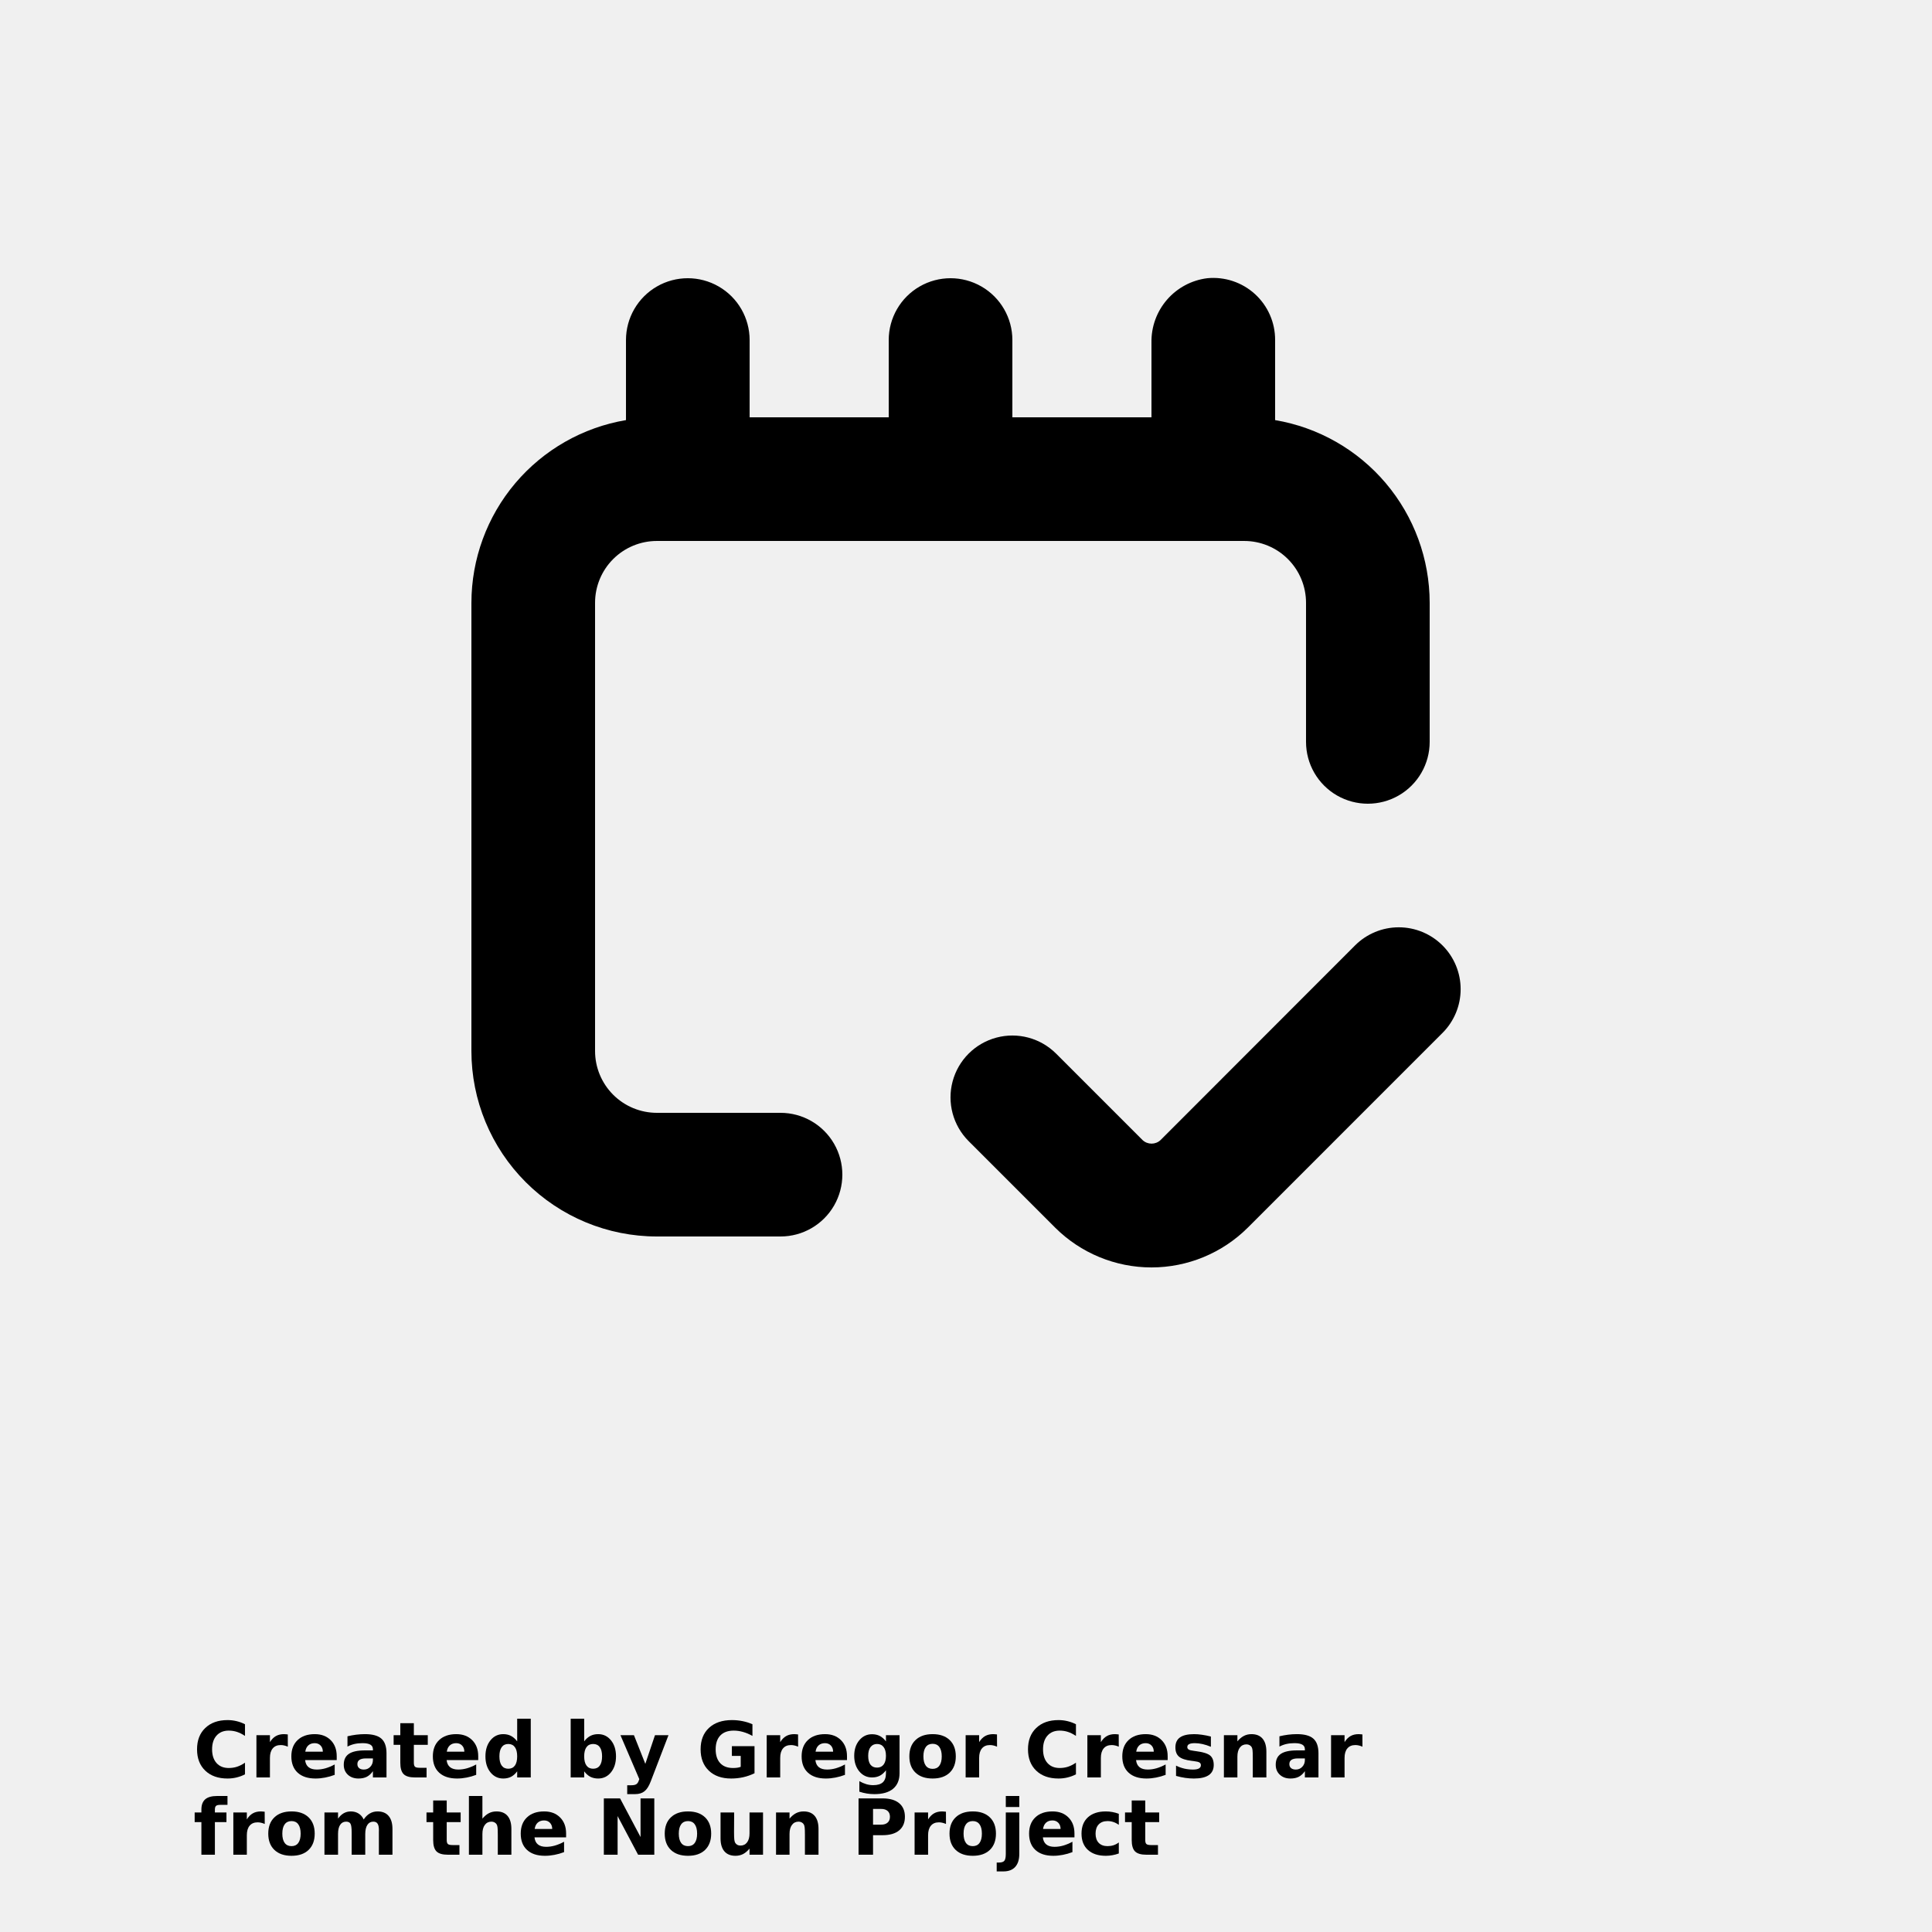
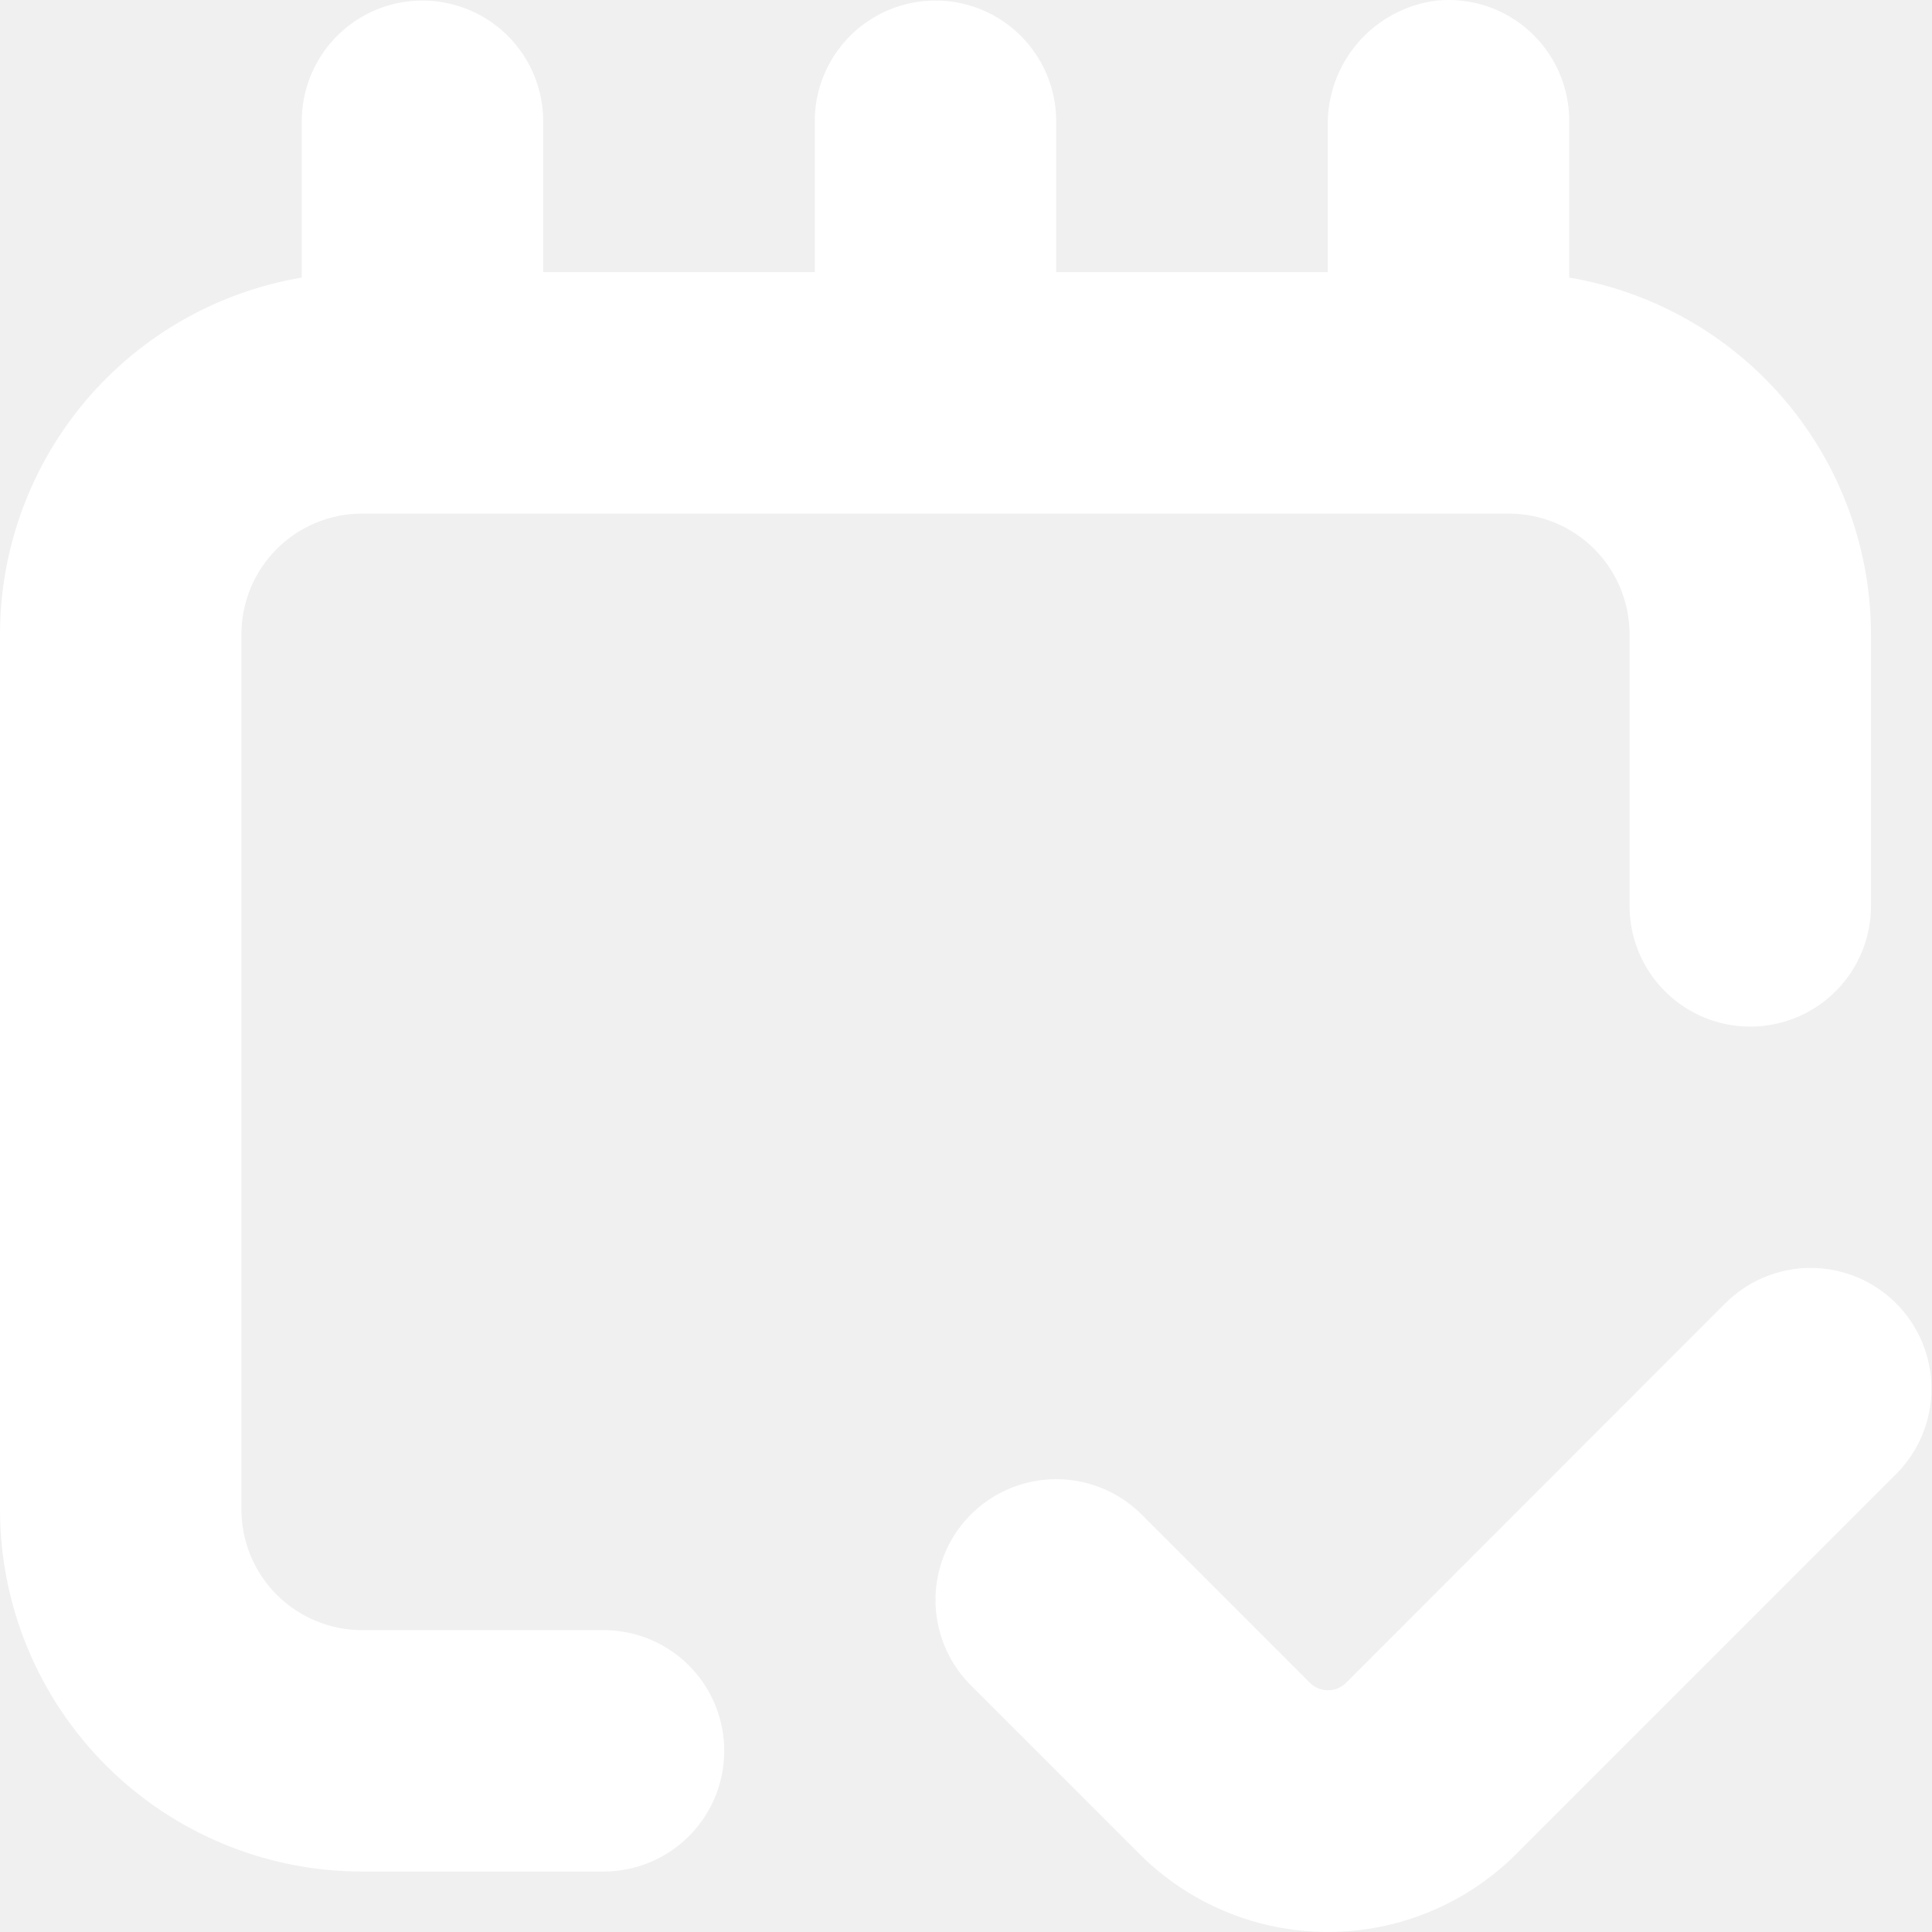
- <svg xmlns="http://www.w3.org/2000/svg" xmlns:xlink="http://www.w3.org/1999/xlink" width="700pt" height="700pt" version="1.1" viewBox="0 0 700 700">
-   <defs>
+ <svg xmlns="http://www.w3.org/2000/svg" width="58.219pt" height="58.235pt" version="1.1" viewBox="0 0 58.219 58.235" id="svg1334">
+   <defs id="defs1246">
    <symbol id="g" overflow="visible">
-       <path d="m18.766-1.125c-0.969 0.5-1.98 0.875-3.031 1.125-1.043 0.258-2.137 0.391-3.281 0.391-3.398 0-6.09-0.945-8.078-2.844-1.992-1.906-2.984-4.484-2.984-7.734 0-3.258 0.992-5.836 2.984-7.734 1.988-1.906 4.68-2.859 8.078-2.859 1.145 0 2.238 0.133 3.281 0.391 1.051 0.25 2.062 0.625 3.031 1.125v4.219c-0.98-0.656-1.945-1.141-2.891-1.453-0.949-0.312-1.949-0.469-3-0.469-1.875 0-3.352 0.605-4.422 1.812-1.074 1.199-1.609 2.856-1.609 4.969 0 2.106 0.535 3.762 1.609 4.969 1.07 1.199 2.547 1.797 4.422 1.797 1.051 0 2.051-0.148 3-0.453 0.945-0.312 1.91-0.801 2.891-1.469z" />
+       <path d="m 18.766,-1.125 c -0.969,0.5 -1.98,0.875 -3.031,1.125 -1.043,0.258 -2.137,0.391 -3.281,0.391 -3.398,0 -6.09,-0.945 -8.078,-2.844 -1.992,-1.906 -2.984,-4.484 -2.984,-7.734 0,-3.258 0.992,-5.836 2.984,-7.734 1.988,-1.906 4.68,-2.859 8.078,-2.859 1.145,0 2.238,0.133 3.281,0.391 1.051,0.25 2.062,0.625 3.031,1.125 v 4.219 c -0.98,-0.656 -1.945,-1.141 -2.891,-1.453 -0.949,-0.312 -1.949,-0.469 -3,-0.469 -1.875,0 -3.352,0.605 -4.422,1.812 -1.074,1.199 -1.609,2.856 -1.609,4.969 0,2.106 0.535,3.762 1.609,4.969 1.07,1.199 2.547,1.797 4.422,1.797 1.051,0 2.051,-0.148 3,-0.453 0.945,-0.312 1.91,-0.801 2.891,-1.469 z" id="path1183" />
    </symbol>
    <symbol id="a" overflow="visible">
-       <path d="m13.734-11.141c-0.438-0.195-0.871-0.344-1.297-0.438-0.418-0.102-0.84-0.156-1.266-0.156-1.262 0-2.231 0.406-2.906 1.219-0.68 0.805-1.016 1.953-1.016 3.453v7.062h-4.891v-15.312h4.891v2.516c0.625-1 1.344-1.727 2.156-2.188 0.82-0.469 1.801-0.703 2.938-0.703 0.164 0 0.344 0.012 0.531 0.031 0.195 0.012 0.477 0.039 0.844 0.078z" />
+       <path d="m 13.734,-11.141 c -0.438,-0.195 -0.871,-0.344 -1.297,-0.438 -0.418,-0.102 -0.84,-0.156 -1.266,-0.156 -1.262,0 -2.231,0.406 -2.906,1.219 -0.68,0.805 -1.016,1.953 -1.016,3.453 v 7.062 H 2.359 v -15.312 h 4.891 v 2.516 c 0.625,-1 1.344,-1.727 2.156,-2.188 0.82,-0.469 1.801,-0.703 2.938,-0.703 0.164,0 0.344,0.012 0.531,0.031 0.195,0.012 0.477,0.039 0.844,0.078 z" id="path1186" />
    </symbol>
    <symbol id="b" overflow="visible">
-       <path d="m17.641-7.703v1.406h-11.453c0.125 1.148 0.539 2.008 1.25 2.578 0.707 0.574 1.703 0.859 2.984 0.859 1.031 0 2.082-0.148 3.156-0.453 1.082-0.312 2.191-0.773 3.328-1.391v3.766c-1.156 0.438-2.312 0.766-3.469 0.984-1.156 0.227-2.312 0.344-3.469 0.344-2.773 0-4.93-0.703-6.469-2.109-1.531-1.406-2.297-3.379-2.297-5.922 0-2.5 0.754-4.461 2.266-5.891 1.508-1.438 3.582-2.156 6.219-2.156 2.406 0 4.332 0.73 5.781 2.188 1.445 1.449 2.172 3.383 2.172 5.797zm-5.031-1.625c0-0.926-0.273-1.672-0.812-2.234-0.543-0.57-1.25-0.859-2.125-0.859-0.949 0-1.719 0.266-2.312 0.797s-0.965 1.297-1.109 2.297z" />
+       <path d="m 17.641,-7.703 v 1.406 H 6.188 c 0.125,1.148 0.539,2.008 1.25,2.578 0.707,0.574 1.703,0.859 2.984,0.859 1.031,0 2.082,-0.148 3.156,-0.453 1.082,-0.312 2.191,-0.773 3.328,-1.391 v 3.766 c -1.156,0.438 -2.312,0.766 -3.469,0.984 -1.156,0.227 -2.312,0.344 -3.469,0.344 -2.773,0 -4.93,-0.703 -6.469,-2.109 -1.531,-1.406 -2.297,-3.379 -2.297,-5.922 0,-2.5 0.754,-4.461 2.266,-5.891 1.508,-1.438 3.582,-2.156 6.219,-2.156 2.406,0 4.332,0.73 5.781,2.188 1.445,1.449 2.172,3.383 2.172,5.797 z m -5.031,-1.625 c 0,-0.926 -0.273,-1.672 -0.812,-2.234 -0.543,-0.57 -1.25,-0.859 -2.125,-0.859 -0.949,0 -1.719,0.266 -2.312,0.797 -0.594,0.531 -0.965,1.297 -1.109,2.297 z" id="path1189" />
    </symbol>
    <symbol id="e" overflow="visible">
-       <path d="m9.219-6.891c-1.023 0-1.793 0.172-2.312 0.516-0.512 0.344-0.766 0.855-0.766 1.531 0 0.625 0.207 1.117 0.625 1.469 0.414 0.344 0.988 0.516 1.719 0.516 0.926 0 1.703-0.328 2.328-0.984 0.633-0.664 0.953-1.492 0.953-2.484v-0.562zm7.469-1.844v8.734h-4.922v-2.266c-0.656 0.93-1.398 1.605-2.219 2.031-0.824 0.414-1.824 0.625-3 0.625-1.586 0-2.871-0.457-3.859-1.375-0.992-0.926-1.484-2.129-1.484-3.609 0-1.789 0.613-3.102 1.844-3.938 1.238-0.844 3.18-1.266 5.828-1.266h2.891v-0.391c0-0.77-0.309-1.332-0.922-1.688-0.617-0.363-1.57-0.547-2.859-0.547-1.055 0-2.031 0.105-2.938 0.312-0.898 0.211-1.73 0.523-2.5 0.938v-3.734c1.039-0.25 2.086-0.441 3.141-0.578 1.062-0.133 2.125-0.203 3.188-0.203 2.758 0 4.75 0.547 5.969 1.641 1.227 1.086 1.844 2.856 1.844 5.312z" />
+       <path d="m 9.219,-6.891 c -1.023,0 -1.793,0.172 -2.312,0.516 -0.512,0.344 -0.766,0.855 -0.766,1.531 0,0.625 0.207,1.117 0.625,1.469 0.414,0.344 0.988,0.516 1.719,0.516 0.926,0 1.703,-0.328 2.328,-0.984 0.633,-0.664 0.953,-1.492 0.953,-2.484 v -0.562 z m 7.469,-1.844 V 0 h -4.922 v -2.266 c -0.656,0.93 -1.398,1.605 -2.219,2.031 -0.824,0.414 -1.824,0.625 -3,0.625 -1.586,0 -2.871,-0.457 -3.859,-1.375 -0.992,-0.926 -1.484,-2.129 -1.484,-3.609 0,-1.789 0.613,-3.102 1.844,-3.938 1.238,-0.844 3.18,-1.266 5.828,-1.266 h 2.891 v -0.391 c 0,-0.77 -0.309,-1.332 -0.922,-1.688 -0.617,-0.363 -1.57,-0.547 -2.859,-0.547 -1.055,0 -2.031,0.105 -2.938,0.312 -0.898,0.211 -1.73,0.523 -2.5,0.938 v -3.734 c 1.039,-0.25 2.086,-0.441 3.141,-0.578 1.062,-0.133 2.125,-0.203 3.188,-0.203 2.758,0 4.75,0.547 5.969,1.641 1.227,1.086 1.844,2.856 1.844,5.312 z" id="path1192" />
    </symbol>
    <symbol id="d" overflow="visible">
-       <path d="m7.703-19.656v4.344h5.047v3.5h-5.047v6.5c0 0.711 0.141 1.188 0.422 1.438s0.836 0.375 1.672 0.375h2.516v3.5h-4.188c-1.938 0-3.312-0.398-4.125-1.203-0.805-0.812-1.203-2.18-1.203-4.109v-6.5h-2.422v-3.5h2.422v-4.344z" />
+       <path d="m 7.703,-19.656 v 4.344 H 12.75 v 3.5 H 7.703 v 6.5 c 0,0.711 0.141,1.188 0.422,1.438 0.281,0.25 0.836,0.375 1.672,0.375 h 2.516 v 3.5 h -4.188 c -1.938,0 -3.312,-0.398 -4.125,-1.203 -0.805,-0.812 -1.203,-2.18 -1.203,-4.109 v -6.5 h -2.422 v -3.5 h 2.422 v -4.344 z" id="path1195" />
    </symbol>
    <symbol id="k" overflow="visible">
-       <path d="m12.766-13.078v-8.203h4.922v21.281h-4.922v-2.219c-0.668 0.906-1.406 1.57-2.219 1.984s-1.758 0.625-2.828 0.625c-1.887 0-3.434-0.75-4.641-2.25-1.211-1.5-1.812-3.426-1.812-5.781 0-2.363 0.602-4.297 1.812-5.797 1.207-1.5 2.754-2.25 4.641-2.25 1.062 0 2 0.215 2.812 0.641 0.82 0.43 1.566 1.086 2.234 1.969zm-3.219 9.922c1.039 0 1.836-0.379 2.391-1.141 0.551-0.77 0.828-1.883 0.828-3.344 0-1.457-0.277-2.566-0.828-3.328-0.555-0.77-1.352-1.156-2.391-1.156-1.043 0-1.84 0.387-2.391 1.156-0.555 0.762-0.828 1.871-0.828 3.328 0 1.461 0.273 2.574 0.828 3.344 0.551 0.762 1.348 1.141 2.391 1.141z" />
+       <path d="m 12.766,-13.078 v -8.203 h 4.922 V -10e-5 H 12.766 v -2.219 c -0.668,0.906 -1.406,1.57 -2.219,1.984 -0.813,0.414 -1.758,0.625 -2.828,0.625 -1.887,0 -3.434,-0.75 -4.641,-2.25 -1.211,-1.5 -1.812,-3.426 -1.812,-5.781 0,-2.363 0.602,-4.297 1.812,-5.797 1.207,-1.5 2.754,-2.25 4.641,-2.25 1.062,0 2,0.215 2.812,0.641 0.82,0.43 1.566,1.086 2.234,1.969 z m -3.219,9.922 c 1.039,0 1.836,-0.379 2.391,-1.141 0.551,-0.77 0.828,-1.883 0.828,-3.344 0,-1.457 -0.277,-2.566 -0.828,-3.328 -0.555,-0.77 -1.352,-1.156 -2.391,-1.156 -1.043,0 -1.84,0.387 -2.391,1.156 -0.555,0.762 -0.828,1.871 -0.828,3.328 0,1.461 0.273,2.574 0.828,3.344 0.551,0.762 1.348,1.141 2.391,1.141 z" id="path1198" />
    </symbol>
    <symbol id="j" overflow="visible">
-       <path d="m10.5-3.156c1.051 0 1.852-0.379 2.406-1.141 0.551-0.77 0.828-1.883 0.828-3.344 0-1.457-0.277-2.566-0.828-3.328-0.555-0.77-1.355-1.156-2.406-1.156-1.055 0-1.859 0.387-2.422 1.156-0.555 0.773-0.828 1.883-0.828 3.328 0 1.449 0.273 2.559 0.828 3.328 0.562 0.773 1.367 1.156 2.422 1.156zm-3.25-9.922c0.676-0.883 1.422-1.539 2.234-1.969 0.82-0.426 1.766-0.641 2.828-0.641 1.895 0 3.445 0.75 4.656 2.25 1.207 1.5 1.812 3.434 1.812 5.797 0 2.356-0.605 4.281-1.812 5.781-1.211 1.5-2.762 2.25-4.656 2.25-1.062 0-2.008-0.211-2.828-0.625-0.812-0.426-1.559-1.086-2.234-1.984v2.219h-4.891v-21.281h4.891z" />
+       <path d="m 10.5,-3.156 c 1.051,0 1.852,-0.379 2.406,-1.141 0.551,-0.77 0.828,-1.883 0.828,-3.344 0,-1.457 -0.277,-2.566 -0.828,-3.328 -0.555,-0.77 -1.355,-1.156 -2.406,-1.156 -1.055,0 -1.859,0.387 -2.422,1.156 -0.555,0.773 -0.828,1.883 -0.828,3.328 0,1.449 0.273,2.559 0.828,3.328 0.562,0.773 1.367,1.156 2.422,1.156 z m -3.25,-9.922 c 0.676,-0.883 1.422,-1.539 2.234,-1.969 0.82,-0.426 1.766,-0.641 2.828,-0.641 1.895,0 3.445,0.75 4.656,2.25 1.207,1.5 1.812,3.434 1.812,5.797 0,2.356 -0.605,4.281 -1.812,5.781 -1.211,1.5 -2.762,2.25 -4.656,2.25 -1.062,0 -2.008,-0.211 -2.828,-0.625 C 8.672,-0.66 7.926,-1.32 7.25,-2.219 V -2e-5 H 2.359 v -21.281 H 7.25 Z" id="path1201" />
    </symbol>
    <symbol id="i" overflow="visible">
-       <path d="m0.344-15.312h4.891l4.125 10.391 3.5-10.391h4.891l-6.438 16.766c-0.648 1.695-1.402 2.883-2.266 3.562-0.867 0.688-2 1.031-3.406 1.031h-2.844v-3.219h1.531c0.832 0 1.438-0.137 1.812-0.406 0.383-0.262 0.68-0.73 0.891-1.406l0.141-0.422z" />
+       <path d="m 0.344,-15.312 h 4.891 l 4.125,10.391 3.5,-10.391 h 4.891 l -6.438,16.766 c -0.648,1.695 -1.402,2.883 -2.266,3.562 -0.867,0.688 -2,1.031 -3.406,1.031 H 2.797 V 2.829 h 1.531 c 0.832,0 1.438,-0.137 1.812,-0.406 C 6.523,2.161 6.82,1.692 7.031,1.016 L 7.172,0.595 Z" id="path1204" />
    </symbol>
    <symbol id="h" overflow="visible">
-       <path d="m20.922-1.516c-1.312 0.637-2.68 1.117-4.094 1.438-1.406 0.312-2.867 0.469-4.375 0.469-3.398 0-6.09-0.945-8.078-2.844-1.992-1.906-2.984-4.484-2.984-7.734 0-3.289 1.008-5.879 3.031-7.766 2.031-1.883 4.805-2.828 8.328-2.828 1.352 0 2.648 0.133 3.891 0.391 1.25 0.25 2.426 0.625 3.531 1.125v4.219c-1.148-0.645-2.281-1.125-3.406-1.438-1.125-0.32-2.25-0.484-3.375-0.484-2.106 0-3.727 0.59-4.859 1.766-1.125 1.168-1.688 2.84-1.688 5.016 0 2.156 0.547 3.824 1.641 5 1.094 1.18 2.644 1.766 4.656 1.766 0.539 0 1.047-0.031 1.516-0.094 0.477-0.07 0.898-0.18 1.266-0.328v-3.969h-3.203v-3.516h8.203z" />
+       <path d="m 20.922,-1.516 c -1.312,0.637 -2.68,1.117 -4.094,1.438 -1.406,0.312 -2.867,0.469 -4.375,0.469 -3.398,0 -6.09,-0.945 -8.078,-2.844 -1.992,-1.906 -2.984,-4.484 -2.984,-7.734 0,-3.289 1.008,-5.879 3.031,-7.766 2.031,-1.883 4.805,-2.828 8.328,-2.828 1.352,0 2.648,0.133 3.891,0.391 1.25,0.25 2.426,0.625 3.531,1.125 v 4.219 c -1.148,-0.645 -2.281,-1.125 -3.406,-1.438 -1.125,-0.32 -2.25,-0.484 -3.375,-0.484 -2.106,0 -3.727,0.59 -4.859,1.766 -1.125,1.168 -1.688,2.84 -1.688,5.016 0,2.156 0.547,3.824 1.641,5 1.094,1.18 2.644,1.766 4.656,1.766 0.539,0 1.047,-0.031 1.516,-0.094 0.477,-0.07 0.898,-0.18 1.266,-0.328 v -3.969 h -3.203 v -3.516 h 8.203 z" id="path1207" />
    </symbol>
    <symbol id="u" overflow="visible">
-       <path d="m12.766-2.594c-0.668 0.887-1.406 1.543-2.219 1.969-0.812 0.418-1.758 0.625-2.828 0.625-1.867 0-3.406-0.734-4.625-2.203-1.219-1.477-1.828-3.352-1.828-5.625 0-2.289 0.609-4.164 1.828-5.625 1.219-1.469 2.758-2.203 4.625-2.203 1.07 0 2.016 0.215 2.828 0.641 0.812 0.418 1.551 1.074 2.219 1.969v-2.266h4.922v13.766c0 2.457-0.777 4.336-2.328 5.641-1.555 1.301-3.809 1.953-6.766 1.953-0.949 0-1.871-0.074-2.766-0.219-0.898-0.148-1.797-0.371-2.703-0.672v-3.812c0.863 0.488 1.703 0.852 2.516 1.094 0.82 0.238 1.648 0.359 2.484 0.359 1.602 0 2.773-0.352 3.516-1.047 0.75-0.699 1.125-1.797 1.125-3.297zm-3.219-9.531c-1.012 0-1.805 0.375-2.375 1.125-0.562 0.742-0.844 1.797-0.844 3.172 0 1.398 0.27 2.461 0.812 3.188 0.551 0.719 1.352 1.078 2.406 1.078 1.02 0 1.812-0.367 2.375-1.109 0.562-0.75 0.844-1.801 0.844-3.156 0-1.375-0.281-2.43-0.844-3.172-0.562-0.75-1.355-1.125-2.375-1.125z" />
+       <path d="m 12.766,-2.594 c -0.668,0.887 -1.406,1.543 -2.219,1.969 C 9.735,-0.207 8.789,0 7.719,0 5.852,0 4.313,-0.734 3.094,-2.203 1.875,-3.68 1.266,-5.555 1.266,-7.828 c 0,-2.289 0.609,-4.164 1.828,-5.625 1.219,-1.469 2.758,-2.203 4.625,-2.203 1.07,0 2.016,0.215 2.828,0.641 0.812,0.418 1.551,1.074 2.219,1.969 v -2.266 h 4.922 v 13.766 c 0,2.457 -0.777,4.336 -2.328,5.641 -1.555,1.301 -3.809,1.953 -6.766,1.953 -0.949,0 -1.871,-0.074 -2.766,-0.219 C 4.93,5.68 4.032,5.457 3.126,5.157 v -3.812 c 0.863,0.488 1.703,0.852 2.516,1.094 0.82,0.238 1.648,0.359 2.484,0.359 1.602,0 2.773,-0.352 3.516,-1.047 0.75,-0.699 1.125,-1.797 1.125,-3.297 z M 9.547,-12.125 c -1.012,0 -1.805,0.375 -2.375,1.125 -0.562,0.742 -0.844,1.797 -0.844,3.172 0,1.398 0.27,2.461 0.812,3.188 0.551,0.719 1.352,1.078 2.406,1.078 1.02,0 1.812,-0.367 2.375,-1.109 0.562,-0.75 0.844,-1.801 0.844,-3.156 0,-1.375 -0.281,-2.43 -0.844,-3.172 -0.562,-0.75 -1.355,-1.125 -2.375,-1.125 z" id="path1210" />
    </symbol>
    <symbol id="c" overflow="visible">
-       <path d="m9.641-12.188c-1.086 0-1.914 0.391-2.484 1.172-0.574 0.781-0.859 1.906-0.859 3.375s0.285 2.594 0.859 3.375c0.57 0.773 1.398 1.156 2.484 1.156 1.062 0 1.875-0.383 2.438-1.156 0.57-0.781 0.859-1.906 0.859-3.375s-0.289-2.594-0.859-3.375c-0.562-0.781-1.375-1.172-2.438-1.172zm0-3.5c2.633 0 4.691 0.715 6.172 2.141 1.477 1.418 2.219 3.387 2.219 5.906 0 2.512-0.742 4.481-2.219 5.906-1.48 1.418-3.539 2.125-6.172 2.125-2.648 0-4.715-0.707-6.203-2.125-1.492-1.426-2.234-3.394-2.234-5.906 0-2.519 0.742-4.488 2.234-5.906 1.488-1.426 3.555-2.141 6.203-2.141z" />
+       <path d="m 9.641,-12.188 c -1.086,0 -1.914,0.391 -2.484,1.172 -0.574,0.781 -0.859,1.906 -0.859,3.375 0,1.469 0.285,2.594 0.859,3.375 0.57,0.773 1.398,1.156 2.484,1.156 1.062,0 1.875,-0.383 2.438,-1.156 0.57,-0.781 0.859,-1.906 0.859,-3.375 0,-1.469 -0.289,-2.594 -0.859,-3.375 -0.562,-0.781 -1.375,-1.172 -2.438,-1.172 z m 0,-3.5 c 2.633,0 4.691,0.715 6.172,2.141 1.477,1.418 2.219,3.387 2.219,5.906 0,2.512 -0.742,4.481 -2.219,5.906 C 14.332,-0.317 12.273,0.39 9.641,0.39 6.992,0.39 4.926,-0.317 3.438,-1.735 1.945,-3.161 1.203,-5.13 1.203,-7.641 c 0,-2.519 0.742,-4.488 2.234,-5.906 1.488,-1.426 3.555,-2.141 6.203,-2.141 z" id="path1213" />
    </symbol>
    <symbol id="t" overflow="visible">
-       <path d="m14.312-14.828v3.719c-1.043-0.438-2.055-0.766-3.031-0.984-0.98-0.219-1.902-0.328-2.766-0.328-0.93 0-1.621 0.117-2.078 0.344-0.449 0.23-0.672 0.59-0.672 1.078 0 0.387 0.172 0.684 0.516 0.891 0.344 0.211 0.957 0.367 1.844 0.469l0.859 0.125c2.508 0.324 4.195 0.852 5.062 1.578 0.863 0.73 1.297 1.871 1.297 3.422 0 1.637-0.605 2.867-1.812 3.688-1.199 0.812-2.992 1.219-5.375 1.219-1.023 0-2.074-0.078-3.156-0.234-1.074-0.156-2.18-0.395-3.312-0.719v-3.719c0.969 0.48 1.961 0.84 2.984 1.078 1.031 0.23 2.078 0.344 3.141 0.344 0.957 0 1.676-0.129 2.156-0.391 0.477-0.27 0.719-0.664 0.719-1.188 0-0.438-0.168-0.758-0.5-0.969-0.336-0.219-0.996-0.383-1.984-0.5l-0.859-0.109c-2.18-0.27-3.703-0.773-4.578-1.516-0.875-0.738-1.312-1.859-1.312-3.359 0-1.625 0.551-2.828 1.656-3.609 1.113-0.789 2.82-1.188 5.125-1.188 0.895 0 1.836 0.074 2.828 0.219 1 0.137 2.082 0.352 3.25 0.641z" />
+       <path d="m 14.312,-14.828 v 3.719 c -1.043,-0.438 -2.055,-0.766 -3.031,-0.984 -0.98,-0.219 -1.902,-0.328 -2.766,-0.328 -0.93,0 -1.621,0.117 -2.078,0.344 -0.449,0.23 -0.672,0.59 -0.672,1.078 0,0.387 0.172,0.684 0.516,0.891 0.344,0.211 0.957,0.367 1.844,0.469 l 0.859,0.125 c 2.508,0.324 4.195,0.852 5.062,1.578 0.863,0.73 1.297,1.871 1.297,3.422 0,1.637 -0.605,2.867 -1.812,3.688 -1.199,0.812 -2.992,1.219 -5.375,1.219 -1.023,0 -2.074,-0.078 -3.156,-0.234 -1.074,-0.156 -2.18,-0.395 -3.312,-0.719 v -3.719 c 0.969,0.48 1.961,0.84 2.984,1.078 1.031,0.23 2.078,0.344 3.141,0.344 0.957,0 1.676,-0.129 2.156,-0.391 0.477,-0.27 0.719,-0.664 0.719,-1.188 0,-0.438 -0.168,-0.758 -0.5,-0.969 -0.336,-0.219 -0.996,-0.383 -1.984,-0.5 L 7.343,-6.016 c -2.18,-0.27 -3.703,-0.773 -4.578,-1.516 -0.875,-0.738 -1.312,-1.859 -1.312,-3.359 0,-1.625 0.551,-2.828 1.656,-3.609 1.113,-0.789 2.82,-1.188 5.125,-1.188 0.895,0 1.836,0.074 2.828,0.219 1,0.137 2.082,0.352 3.25,0.641 z" id="path1216" />
    </symbol>
    <symbol id="f" overflow="visible">
-       <path d="m17.75-9.328v9.328h-4.922v-7.141c0-1.32-0.031-2.234-0.094-2.734s-0.168-0.867-0.312-1.109c-0.188-0.312-0.449-0.555-0.781-0.734-0.324-0.176-0.695-0.266-1.109-0.266-1.023 0-1.824 0.398-2.406 1.188-0.586 0.781-0.875 1.871-0.875 3.266v7.531h-4.891v-15.312h4.891v2.234c0.738-0.883 1.52-1.539 2.344-1.969 0.832-0.426 1.75-0.641 2.75-0.641 1.77 0 3.113 0.547 4.031 1.641 0.914 1.086 1.375 2.656 1.375 4.719z" />
+       <path d="M 17.75,-9.328 V 0 h -4.922 v -7.141 c 0,-1.32 -0.031,-2.234 -0.094,-2.734 -0.062,-0.5 -0.168,-0.867 -0.312,-1.109 -0.188,-0.312 -0.449,-0.555 -0.781,-0.734 -0.324,-0.176 -0.695,-0.266 -1.109,-0.266 -1.023,0 -1.824,0.398 -2.406,1.188 -0.586,0.781 -0.875,1.871 -0.875,3.266 V -1e-4 H 2.359 v -15.312 H 7.25 v 2.234 c 0.738,-0.883 1.52,-1.539 2.344,-1.969 0.832,-0.426 1.75,-0.641 2.75,-0.641 1.77,0 3.113,0.547 4.031,1.641 0.914,1.086 1.375,2.656 1.375,4.719 z" id="path1219" />
    </symbol>
    <symbol id="s" overflow="visible">
-       <path d="m12.422-21.281v3.219h-2.703c-0.688 0-1.172 0.125-1.453 0.375-0.273 0.25-0.406 0.688-0.406 1.312v1.062h4.188v3.5h-4.188v11.812h-4.891v-11.812h-2.438v-3.5h2.438v-1.062c0-1.664 0.461-2.898 1.391-3.703 0.926-0.801 2.367-1.203 4.328-1.203z" />
+       <path d="m 12.422,-21.281 v 3.219 H 9.719 c -0.688,0 -1.172,0.125 -1.453,0.375 -0.273,0.25 -0.406,0.688 -0.406,1.312 v 1.062 h 4.188 v 3.5 H 7.86 V -2e-4 h -4.891 v -11.812 h -2.438 v -3.5 h 2.438 v -1.062 c 0,-1.664 0.461,-2.898 1.391,-3.703 0.926,-0.801 2.367,-1.203 4.328,-1.203 z" id="path1222" />
    </symbol>
    <symbol id="r" overflow="visible">
-       <path d="m16.547-12.766c0.613-0.945 1.348-1.672 2.203-2.172 0.852-0.5 1.789-0.75 2.812-0.75 1.758 0 3.098 0.547 4.016 1.641 0.926 1.086 1.391 2.656 1.391 4.719v9.328h-4.922v-7.984-0.359c0.008-0.133 0.016-0.32 0.016-0.562 0-1.082-0.164-1.863-0.484-2.344-0.312-0.488-0.824-0.734-1.531-0.734-0.93 0-1.648 0.387-2.156 1.156-0.512 0.762-0.773 1.867-0.781 3.312v7.516h-4.922v-7.984c0-1.695-0.148-2.785-0.438-3.266-0.293-0.488-0.812-0.734-1.562-0.734-0.938 0-1.664 0.387-2.172 1.156-0.512 0.762-0.766 1.859-0.766 3.297v7.531h-4.922v-15.312h4.922v2.234c0.602-0.863 1.289-1.516 2.062-1.953 0.781-0.438 1.641-0.656 2.578-0.656 1.062 0 2 0.258 2.812 0.766 0.812 0.512 1.426 1.23 1.844 2.156z" />
+       <path d="m 16.547,-12.766 c 0.613,-0.945 1.348,-1.672 2.203,-2.172 0.852,-0.5 1.789,-0.75 2.812,-0.75 1.758,0 3.098,0.547 4.016,1.641 0.926,1.086 1.391,2.656 1.391,4.719 V -4e-4 h -4.922 v -7.984 -0.359 c 0.008,-0.133 0.016,-0.32 0.016,-0.562 0,-1.082 -0.164,-1.863 -0.484,-2.344 -0.312,-0.488 -0.824,-0.734 -1.531,-0.734 -0.93,0 -1.648,0.387 -2.156,1.156 -0.512,0.762 -0.773,1.867 -0.781,3.312 v 7.516 h -4.922 v -7.984 c 0,-1.695 -0.148,-2.785 -0.438,-3.266 -0.293,-0.488 -0.812,-0.734 -1.562,-0.734 -0.938,0 -1.664,0.387 -2.172,1.156 -0.512,0.762 -0.766,1.859 -0.766,3.297 v 7.531 h -4.922 v -15.312 h 4.922 v 2.234 c 0.602,-0.863 1.289,-1.516 2.062,-1.953 0.781,-0.438 1.641,-0.656 2.578,-0.656 1.062,0 2,0.258 2.812,0.766 0.812,0.512 1.426,1.23 1.844,2.156 z" id="path1225" />
    </symbol>
    <symbol id="q" overflow="visible">
-       <path d="m17.75-9.328v9.328h-4.922v-7.109c0-1.344-0.031-2.266-0.094-2.766s-0.168-0.867-0.312-1.109c-0.188-0.312-0.449-0.555-0.781-0.734-0.324-0.176-0.695-0.266-1.109-0.266-1.023 0-1.824 0.398-2.406 1.188-0.586 0.781-0.875 1.871-0.875 3.266v7.531h-4.891v-21.281h4.891v8.203c0.738-0.883 1.52-1.539 2.344-1.969 0.832-0.426 1.75-0.641 2.75-0.641 1.77 0 3.113 0.547 4.031 1.641 0.914 1.086 1.375 2.656 1.375 4.719z" />
+       <path d="M 17.75,-9.328 V 0 h -4.922 v -7.109 c 0,-1.344 -0.031,-2.266 -0.094,-2.766 -0.062,-0.5 -0.168,-0.867 -0.312,-1.109 -0.188,-0.312 -0.449,-0.555 -0.781,-0.734 -0.324,-0.176 -0.695,-0.266 -1.109,-0.266 -1.023,0 -1.824,0.398 -2.406,1.188 -0.586,0.781 -0.875,1.871 -0.875,3.266 V -1e-4 H 2.359 v -21.281 H 7.25 v 8.203 c 0.738,-0.883 1.52,-1.539 2.344,-1.969 0.832,-0.426 1.75,-0.641 2.75,-0.641 1.77,0 3.113,0.547 4.031,1.641 0.914,1.086 1.375,2.656 1.375,4.719 z" id="path1228" />
    </symbol>
    <symbol id="p" overflow="visible">
-       <path d="m2.578-20.406h5.875l7.422 14v-14h4.984v20.406h-5.875l-7.422-14v14h-4.984z" />
+       <path d="m 2.578,-20.406 h 5.875 l 7.422,14 v -14 h 4.984 V 0 h -5.875 L 7.562,-14 V 0 H 2.578 Z" id="path1231" />
    </symbol>
    <symbol id="o" overflow="visible">
-       <path d="m2.188-5.969v-9.344h4.922v1.531c0 0.836-0.008 1.875-0.016 3.125-0.012 1.25-0.016 2.086-0.016 2.5 0 1.242 0.031 2.133 0.094 2.672 0.07 0.543 0.18 0.934 0.328 1.172 0.207 0.324 0.473 0.574 0.797 0.75 0.32 0.168 0.691 0.25 1.109 0.25 1.02 0 1.82-0.391 2.406-1.172 0.582-0.781 0.875-1.867 0.875-3.266v-7.562h4.891v15.312h-4.891v-2.219c-0.742 0.898-1.523 1.559-2.344 1.984-0.824 0.414-1.734 0.625-2.734 0.625-1.762 0-3.106-0.539-4.031-1.625-0.93-1.082-1.391-2.66-1.391-4.734z" />
+       <path d="m 2.188,-5.969 v -9.344 h 4.922 v 1.531 c 0,0.836 -0.008,1.875 -0.016,3.125 -0.012,1.25 -0.016,2.086 -0.016,2.5 0,1.242 0.031,2.133 0.094,2.672 0.07,0.543 0.18,0.934 0.328,1.172 0.207,0.324 0.473,0.574 0.797,0.75 0.32,0.168 0.691,0.25 1.109,0.25 1.02,0 1.82,-0.391 2.406,-1.172 0.582,-0.781 0.875,-1.867 0.875,-3.266 v -7.562 h 4.891 V -6e-4 H 12.688 V -2.219 C 11.945,-1.321 11.164,-0.661 10.344,-0.235 9.519,0.179 8.609,0.39 7.609,0.39 5.848,0.39 4.504,-0.149 3.578,-1.235 2.648,-2.317 2.188,-3.895 2.188,-5.969 Z" id="path1234" />
    </symbol>
    <symbol id="n" overflow="visible">
-       <path d="m2.578-20.406h8.734c2.594 0 4.582 0.578 5.969 1.734 1.395 1.148 2.094 2.789 2.094 4.922 0 2.137-0.699 3.781-2.094 4.938-1.387 1.156-3.375 1.734-5.969 1.734h-3.484v7.078h-5.25zm5.25 3.812v5.703h2.922c1.02 0 1.805-0.25 2.359-0.75 0.562-0.5 0.844-1.203 0.844-2.109 0-0.914-0.281-1.617-0.844-2.109-0.555-0.488-1.34-0.734-2.359-0.734z" />
+       <path d="m 2.578,-20.406 h 8.734 c 2.594,0 4.582,0.578 5.969,1.734 1.395,1.148 2.094,2.789 2.094,4.922 0,2.137 -0.699,3.781 -2.094,4.938 -1.387,1.156 -3.375,1.734 -5.969,1.734 H 7.828 V 3e-4 h -5.25 z m 5.25,3.812 v 5.703 H 10.75 c 1.02,0 1.805,-0.25 2.359,-0.75 0.562,-0.5 0.844,-1.203 0.844,-2.109 0,-0.914 -0.281,-1.617 -0.844,-2.109 -0.555,-0.488 -1.34,-0.734 -2.359,-0.734 z" id="path1237" />
    </symbol>
    <symbol id="m" overflow="visible">
-       <path d="m2.359-15.312h4.891v15.031c0 2.051-0.496 3.617-1.484 4.703-0.98 1.082-2.406 1.625-4.281 1.625h-2.422v-3.219h0.859c0.926 0 1.562-0.211 1.906-0.625 0.352-0.418 0.531-1.246 0.531-2.484zm0-5.969h4.891v4h-4.891z" />
+       <path d="M 2.359,-15.312 H 7.25 v 15.031 c 0,2.051 -0.496,3.617 -1.484,4.703 -0.98,1.082 -2.406,1.625 -4.281,1.625 H -0.938 V 2.828 h 0.859 c 0.926,0 1.562,-0.211 1.906,-0.625 0.352,-0.418 0.531,-1.246 0.531,-2.484 z m 0,-5.969 H 7.25 v 4 H 2.359 Z" id="path1240" />
    </symbol>
    <symbol id="l" overflow="visible">
-       <path d="m14.719-14.828v3.984c-0.656-0.457-1.324-0.797-2-1.016-0.668-0.219-1.359-0.328-2.078-0.328-1.367 0-2.434 0.402-3.203 1.203-0.762 0.793-1.141 1.906-1.141 3.344 0 1.43 0.379 2.543 1.141 3.344 0.77 0.793 1.836 1.188 3.203 1.188 0.758 0 1.484-0.109 2.172-0.328 0.688-0.227 1.32-0.566 1.906-1.016v4c-0.762 0.281-1.539 0.488-2.328 0.625-0.781 0.145-1.574 0.219-2.375 0.219-2.762 0-4.922-0.707-6.484-2.125-1.555-1.414-2.328-3.383-2.328-5.906 0-2.531 0.773-4.504 2.328-5.922 1.562-1.414 3.723-2.125 6.484-2.125 0.801 0 1.594 0.074 2.375 0.219 0.781 0.137 1.555 0.352 2.328 0.641z" />
+       <path d="m 14.719,-14.828 v 3.984 c -0.656,-0.457 -1.324,-0.797 -2,-1.016 -0.668,-0.219 -1.359,-0.328 -2.078,-0.328 -1.367,0 -2.434,0.402 -3.203,1.203 -0.762,0.793 -1.141,1.906 -1.141,3.344 0,1.43 0.379,2.543 1.141,3.344 0.77,0.793 1.836,1.188 3.203,1.188 0.758,0 1.484,-0.109 2.172,-0.328 0.688,-0.227 1.32,-0.566 1.906,-1.016 v 4 c -0.762,0.281 -1.539,0.488 -2.328,0.625 -0.781,0.145 -1.574,0.219 -2.375,0.219 -2.762,0 -4.922,-0.707 -6.484,-2.125 -1.555,-1.414 -2.328,-3.383 -2.328,-5.906 0,-2.531 0.773,-4.504 2.328,-5.922 1.562,-1.414 3.723,-2.125 6.484,-2.125 0.801,0 1.594,0.074 2.375,0.219 0.781,0.137 1.555,0.352 2.328,0.641 z" id="path1243" />
    </symbol>
  </defs>
-   <g>
-     <path d="m170.8 380.8c0 17.82 7.078 34.914 19.684 47.516 12.602 12.605 29.691 19.684 47.516 19.684h44.801c8.004 0 15.398-4.269 19.398-11.199 4-6.93 4-15.469 0-22.402-4-6.93-11.395-11.199-19.398-11.199h-44.801c-5.941 0-11.637-2.359-15.84-6.559-4.199-4.203-6.559-9.898-6.559-15.84v-162.4c0-5.938 2.359-11.637 6.559-15.836 4.203-4.203 9.898-6.562 15.84-6.562h212.8c5.941 0 11.637 2.359 15.84 6.562 4.199 4.199 6.559 9.898 6.559 15.836v50.402c0 8.004 4.269 15.398 11.199 19.398 6.934 4 15.473 4 22.402 0 6.93-4 11.199-11.395 11.199-19.398v-50.402c-0.016-15.867-5.648-31.219-15.898-43.332-10.25-12.117-24.453-20.215-40.102-22.859v-29.008c0.031-6.34-2.629-12.395-7.312-16.664-4.688-4.269-10.961-6.352-17.273-5.734-5.66 0.703-10.855 3.481-14.59 7.793s-5.738 9.855-5.625 15.559v27.047h-50.398v-28c0-8.004-4.269-15.398-11.199-19.398-6.934-4-15.473-4-22.402 0-6.93 4-11.199 11.395-11.199 19.398v28h-50.398v-28c0-8.004-4.269-15.398-11.203-19.398-6.93-4-15.469-4-22.398 0s-11.199 11.395-11.199 19.398v29.008c-15.648 2.644-29.855 10.742-40.105 22.859-10.246 12.113-15.879 27.465-15.895 43.332z" />
-     <path d="m522.65 342.55c-4.203-4.203-9.902-6.57-15.848-6.57-5.945 0-11.648 2.367-15.848 6.57l-70.449 70.504c-1.836 1.742-4.715 1.742-6.551 0l-31.305-31.305v0.004c-5.664-5.664-13.914-7.875-21.648-5.801-7.734 2.07-13.777 8.113-15.848 15.848-2.074 7.734 0.137 15.984 5.801 21.648l31.305 31.305c9.27 9.258 21.84 14.461 34.941 14.461 13.105 0 25.672-5.203 34.945-14.461l70.504-70.508c4.207-4.199 6.57-9.902 6.57-15.848 0-5.945-2.363-11.645-6.57-15.848" />
-     <use x="70" y="644" xlink:href="#g" />
-     <use x="90.551" y="644" xlink:href="#a" />
-     <use x="104.359" y="644" xlink:href="#b" />
-     <use x="123.348" y="644" xlink:href="#e" />
-     <use x="142.242" y="644" xlink:href="#d" />
-     <use x="155.629" y="644" xlink:href="#b" />
-     <use x="174.617" y="644" xlink:href="#k" />
-     <use x="204.41" y="644" xlink:href="#j" />
-     <use x="224.453" y="644" xlink:href="#i" />
-     <use x="252.453" y="644" xlink:href="#h" />
-     <use x="275.434" y="644" xlink:href="#a" />
-     <use x="289.242" y="644" xlink:href="#b" />
-     <use x="308.234" y="644" xlink:href="#u" />
-     <use x="328.273" y="644" xlink:href="#c" />
-     <use x="347.512" y="644" xlink:href="#a" />
-     <use x="371.07" y="644" xlink:href="#g" />
-     <use x="391.617" y="644" xlink:href="#a" />
-     <use x="405.426" y="644" xlink:href="#b" />
-     <use x="424.414" y="644" xlink:href="#t" />
-     <use x="441.082" y="644" xlink:href="#f" />
-     <use x="461.016" y="644" xlink:href="#e" />
-     <use x="479.91" y="644" xlink:href="#a" />
-     <use x="70" y="672" xlink:href="#s" />
-     <use x="82.184" y="672" xlink:href="#a" />
-     <use x="95.992" y="672" xlink:href="#c" />
-     <use x="115.227" y="672" xlink:href="#r" />
-     <use x="154.152" y="672" xlink:href="#d" />
-     <use x="167.535" y="672" xlink:href="#q" />
-     <use x="187.469" y="672" xlink:href="#b" />
-     <use x="216.207" y="672" xlink:href="#p" />
-     <use x="239.641" y="672" xlink:href="#c" />
-     <use x="258.879" y="672" xlink:href="#o" />
-     <use x="278.812" y="672" xlink:href="#f" />
-     <use x="308.492" y="672" xlink:href="#n" />
-     <use x="329.016" y="672" xlink:href="#a" />
-     <use x="342.82" y="672" xlink:href="#c" />
-     <use x="362.059" y="672" xlink:href="#m" />
-     <use x="371.656" y="672" xlink:href="#b" />
-     <use x="390.648" y="672" xlink:href="#l" />
-     <use x="407.242" y="672" xlink:href="#d" />
+   <g id="g1332" transform="translate(-320.9001,-250.8382)">
+     <path d="m 320.9,296.336 c 0,2.895 1.15,5.671 3.197,7.718 2.047,2.047 4.823,3.197 7.718,3.197 h 7.277 c 1.3,0 2.501,-0.694 3.151,-1.819 0.65,-1.126 0.65,-2.513 0,-3.639 -0.65,-1.126 -1.851,-1.819 -3.151,-1.819 h -7.277 c -0.965,0 -1.89,-0.383 -2.573,-1.065 -0.682,-0.683 -1.065,-1.608 -1.065,-2.573 v -26.379 c 0,-0.964 0.383,-1.89 1.065,-2.572 0.683,-0.683 1.608,-1.066 2.573,-1.066 h 34.566 c 0.965,0 1.89,0.383 2.573,1.066 0.682,0.682 1.065,1.608 1.065,2.572 v 8.187 c 0,1.3 0.694,2.501 1.819,3.151 1.126,0.65 2.513,0.65 3.639,0 1.126,-0.65 1.819,-1.851 1.819,-3.151 v -8.187 c -0.003,-2.577 -0.917,-5.071 -2.582,-7.039 -1.665,-1.968 -3.972,-3.284 -6.514,-3.713 v -4.712 c 0.005,-1.03 -0.427,-2.013 -1.188,-2.707 -0.761,-0.694 -1.78,-1.032 -2.806,-0.931 -0.919,0.114 -1.763,0.565 -2.37,1.266 -0.607,0.7 -0.932,1.601 -0.914,2.527 v 4.393 h -8.186 v -4.548 c 0,-1.3 -0.694,-2.501 -1.819,-3.151 -1.126,-0.65 -2.513,-0.65 -3.639,0 -1.126,0.65 -1.819,1.851 -1.819,3.151 v 4.548 h -8.186 v -4.548 c 0,-1.3 -0.694,-2.501 -1.82,-3.151 -1.126,-0.65 -2.513,-0.65 -3.638,0 -1.125,0.65 -1.819,1.851 -1.819,3.151 v 4.712 c -2.542,0.43 -4.849,1.745 -6.514,3.713 -1.664,1.968 -2.579,4.461 -2.582,7.039 z" id="path1248" style="fill:#ffffff;stroke-width:0.162" />
+     <path d="m 378.052,290.123 c -0.683,-0.683 -1.608,-1.067 -2.574,-1.067 -0.966,0 -1.892,0.385 -2.574,1.067 l -11.443,11.452 c -0.298,0.283 -0.766,0.283 -1.064,0 l -5.085,-5.085 v 6.4e-4 c -0.92,-0.92 -2.26,-1.279 -3.516,-0.942 -1.256,0.336 -2.238,1.318 -2.574,2.574 -0.337,1.256 0.022,2.596 0.942,3.516 l 5.085,5.085 c 1.506,1.504 3.548,2.349 5.676,2.349 2.129,0 4.17,-0.845 5.676,-2.349 L 378.052,295.271 c 0.683,-0.682 1.067,-1.608 1.067,-2.574 0,-0.966 -0.384,-1.892 -1.067,-2.574" id="path1250" style="fill:#ffffff;stroke-width:0.162" />
  </g>
</svg>
